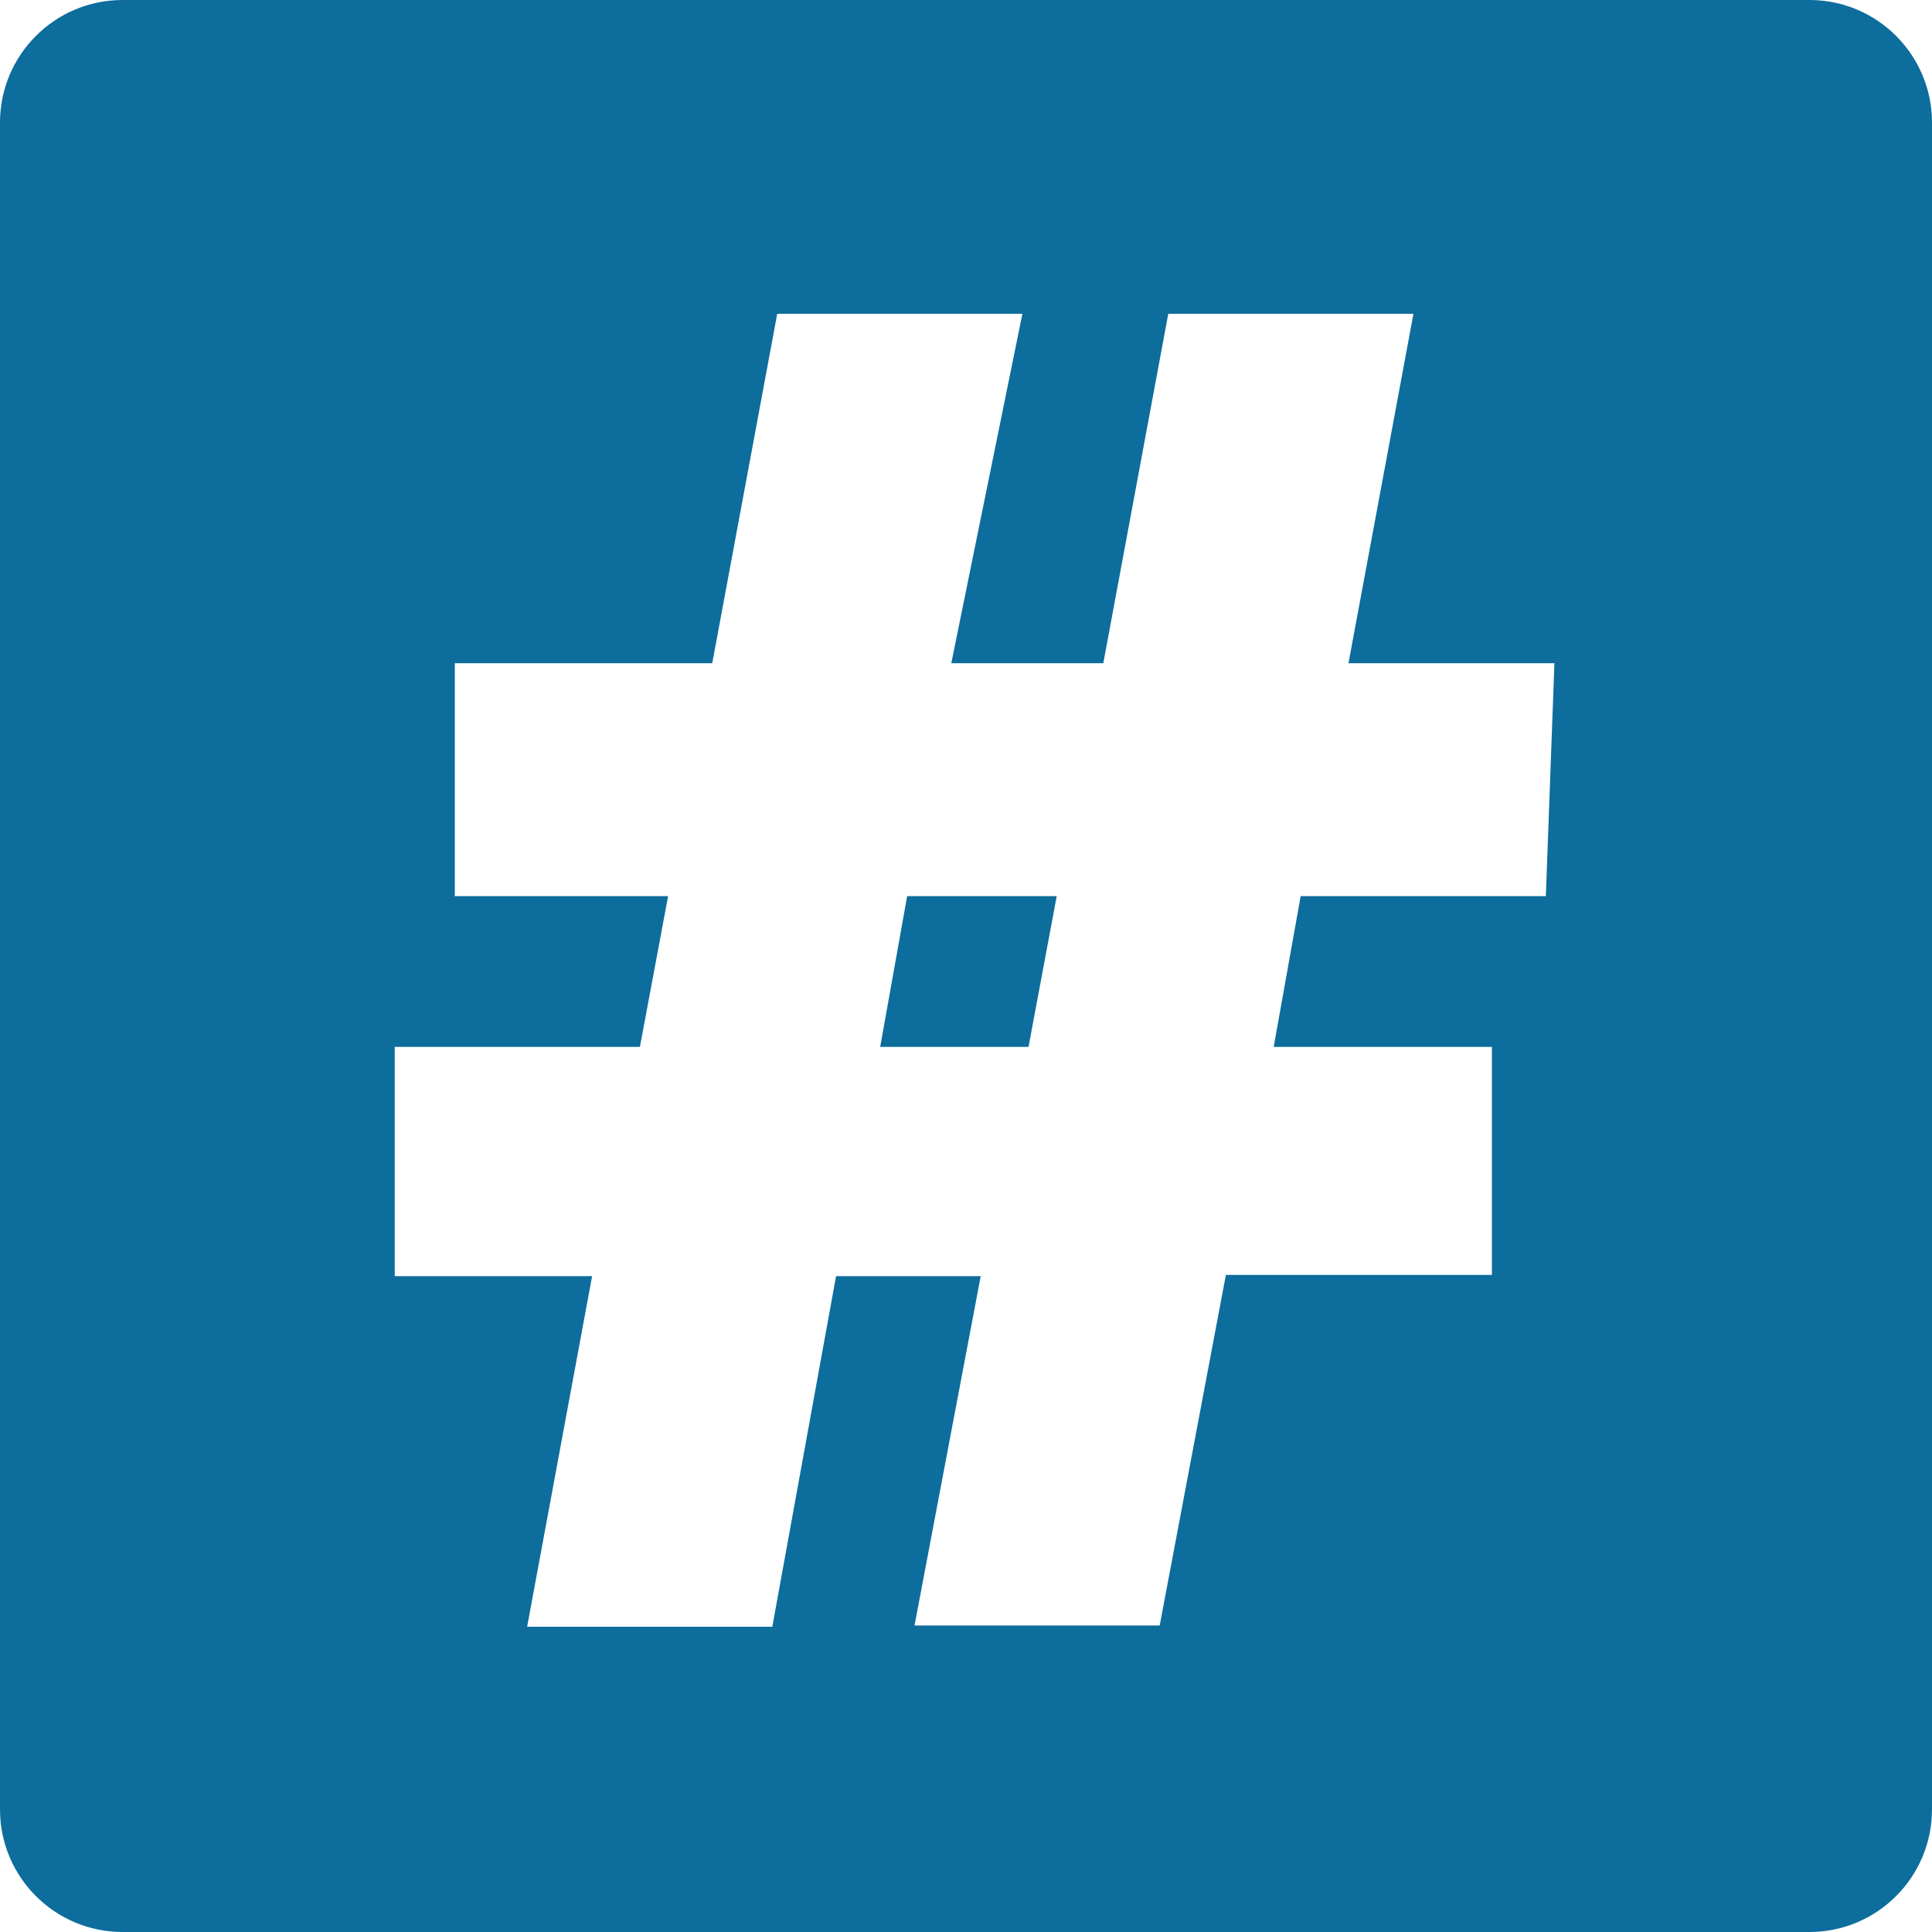
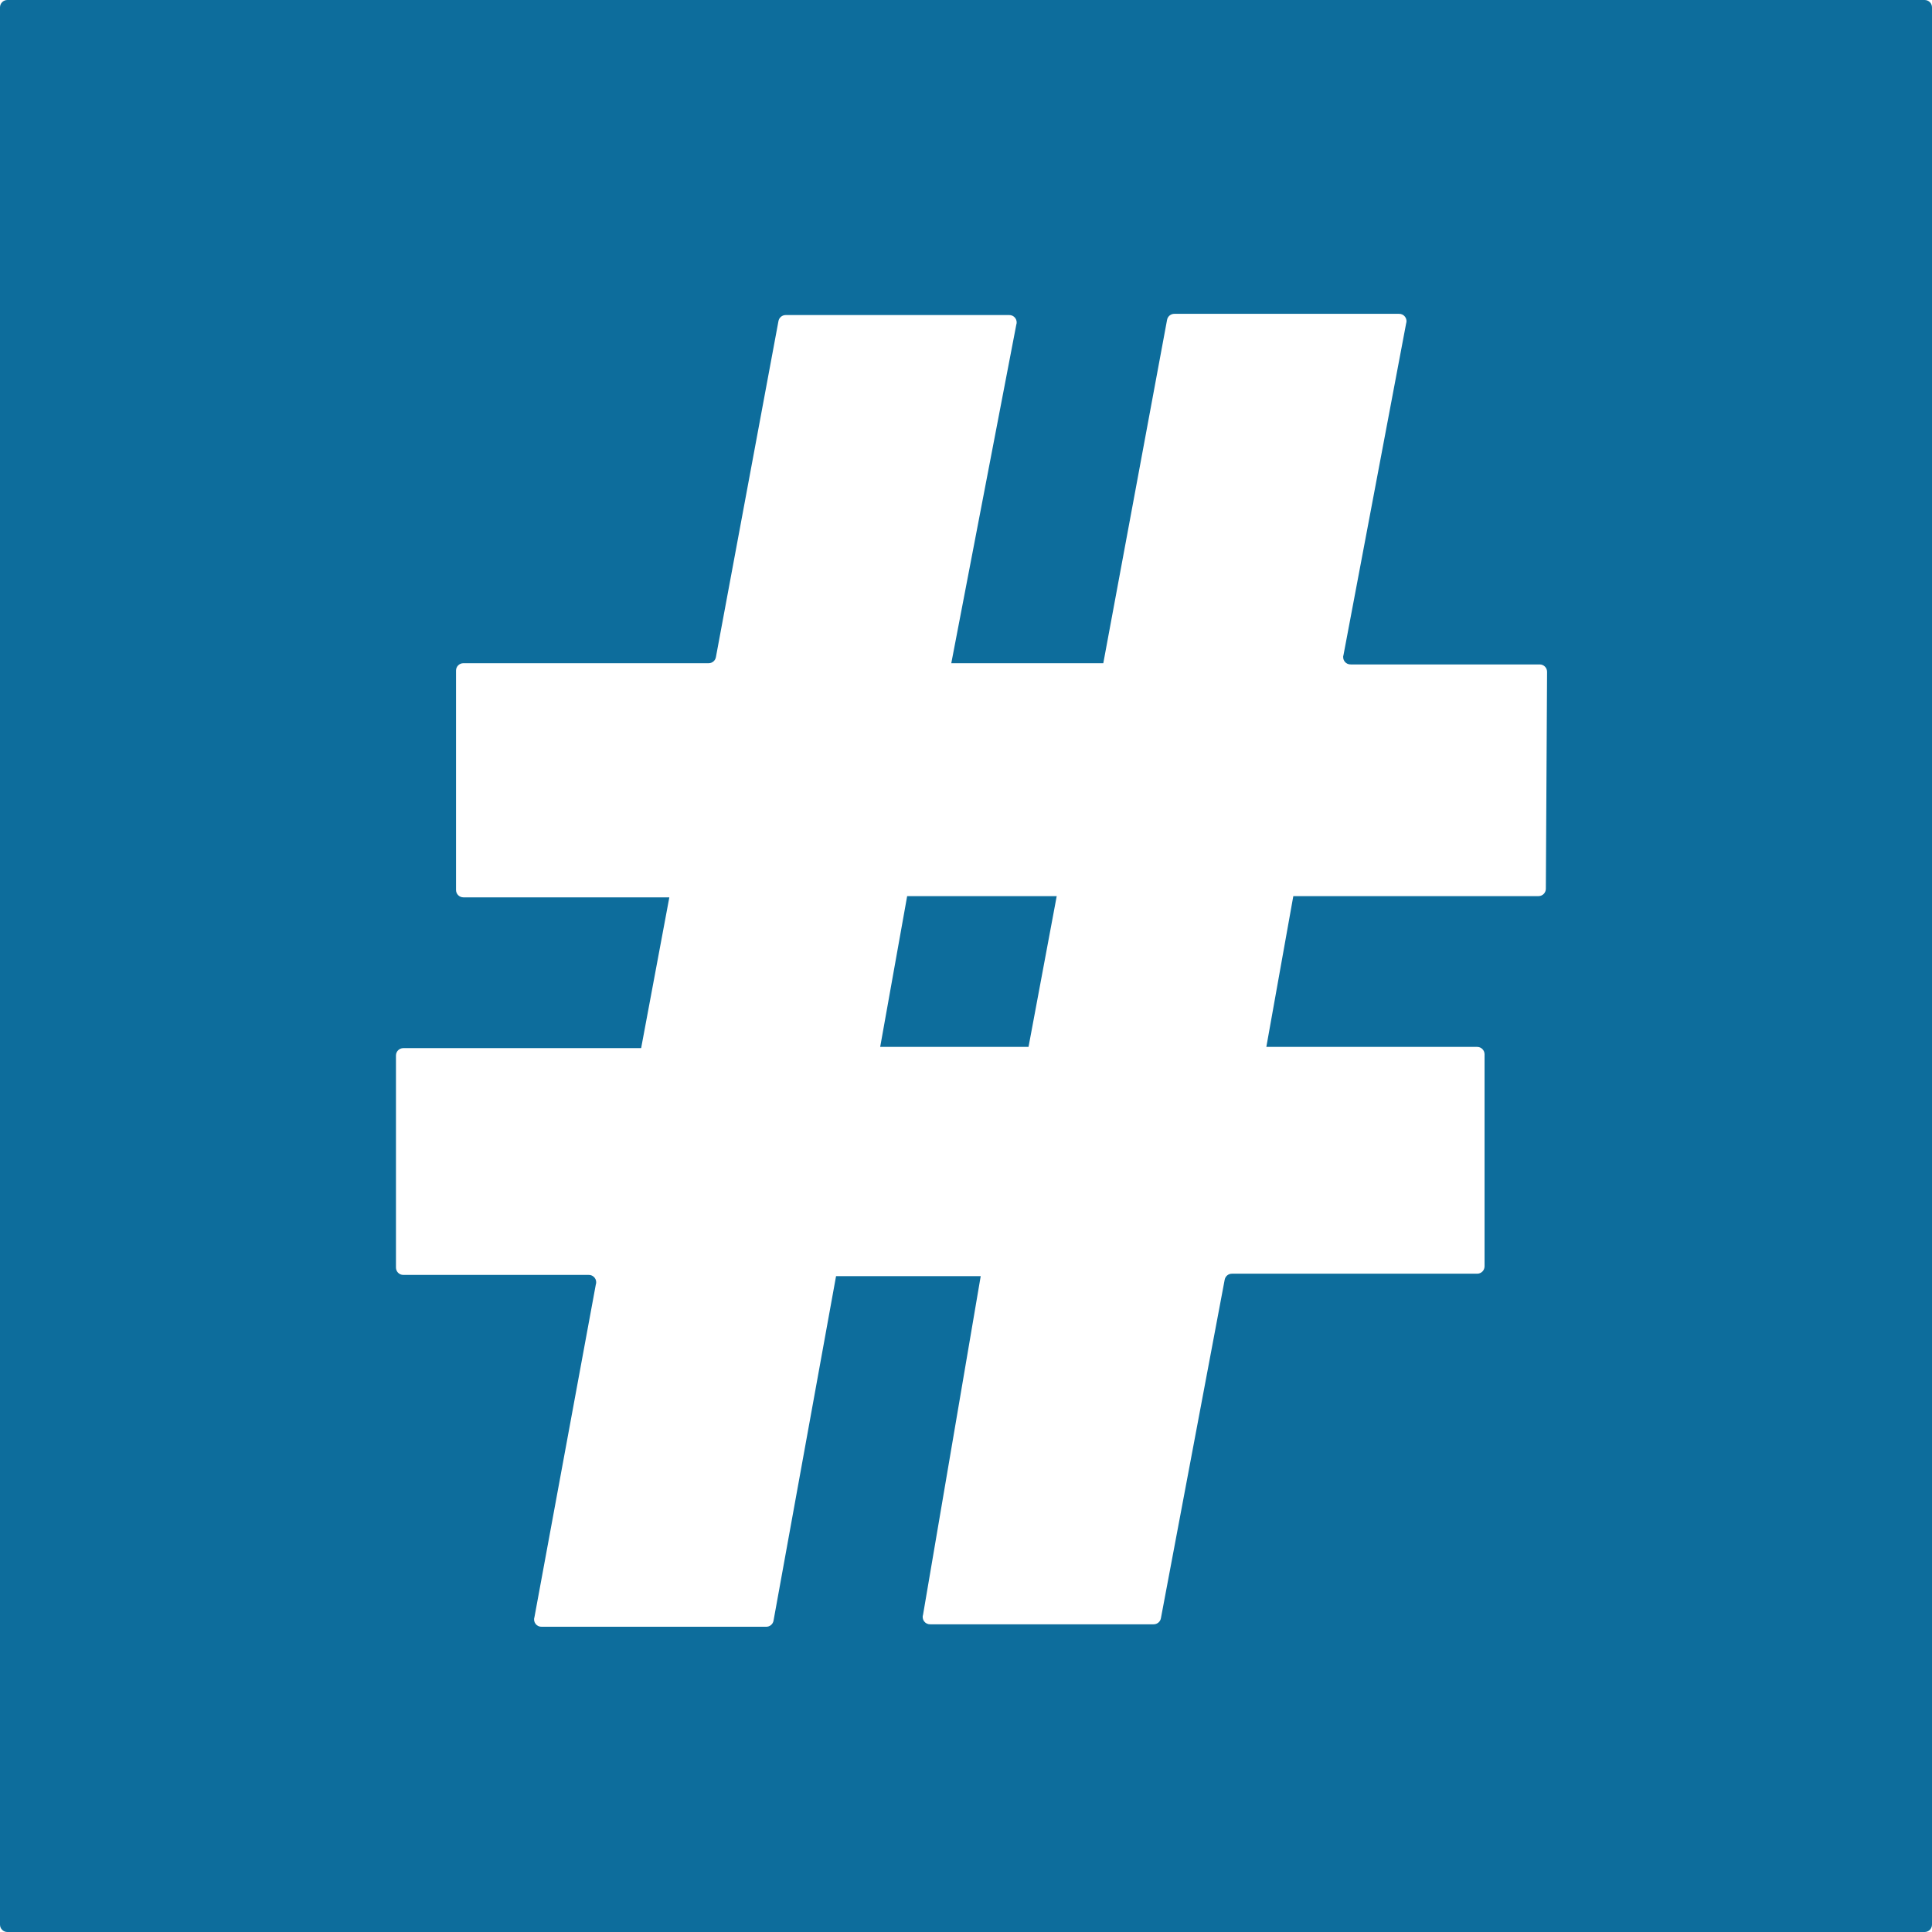
<svg xmlns="http://www.w3.org/2000/svg" viewBox="0 0 15.76 15.76">
-   <g id="Layer_2" data-name="Layer 2">
-     <g id="Layer_1-2" data-name="Layer 1">
-       <path d="M14.76,0H1A1,1,0,0,0,0,1V14.76a1,1,0,0,0,1,1H14.76a1,1,0,0,0,1-1V1A1,1,0,0,0,14.76,0ZM12.61,7.31h-2l-.22,1.23h1.78v1.86H10l-.54,2.86h-2L8,10.41H6.82L6.3,13.27h-2l.53-2.86H3.22V8.54h2l.23-1.23H3.71V5.41h2.1l.53-2.85h2L7.76,5.41H9l.53-2.85h2l-.53,2.85h1.68ZM7.18,8.54H8.39l.23-1.23H7.4Z" style="fill:#0d6d9c" />
-     </g>
-   </g>
+   <path fill="#0d6d9c" d="M7.18 8.54h1.21l.23-1.23H7.4zM15.7 0H.06A.06.06 0 0 0 0 .06V15.7a.06.06 0 0 0 .06.06H15.7a.06.06 0 0 0 .06-.06V.06A.06.06 0 0 0 15.7 0zm-3.09 7.25a.06.06 0 0 1-.06.06h-2l-.22 1.23h1.72a.06.06 0 0 1 .06.06v1.73a.06.06 0 0 1-.06.06h-2a.06.06 0 0 0-.06.05l-.52 2.76a.06.06 0 0 1-.06.05H7.59a.06.06 0 0 1-.06-.08L8 10.41H6.82l-.51 2.81a.06.06 0 0 1-.06.05H4.42a.06.06 0 0 1-.06-.08l.5-2.71a.06.06 0 0 0-.06-.08H3.29a.06.06 0 0 1-.06-.06V8.61a.06.06 0 0 1 .06-.06h1.94l.23-1.23H3.78a.06.06 0 0 1-.06-.06V5.47a.06.06 0 0 1 .06-.06h2a.06.06 0 0 0 .06-.05l.51-2.74a.06.06 0 0 1 .06-.05h1.82a.06.06 0 0 1 .06.08l-.53 2.76H9l.52-2.8a.06.06 0 0 1 .06-.05h1.83a.06.06 0 0 1 .06.08l-.51 2.7a.06.06 0 0 0 .06.08h1.54a.06.06 0 0 1 .06.06z" data-name="Layer 1" />
</svg>
